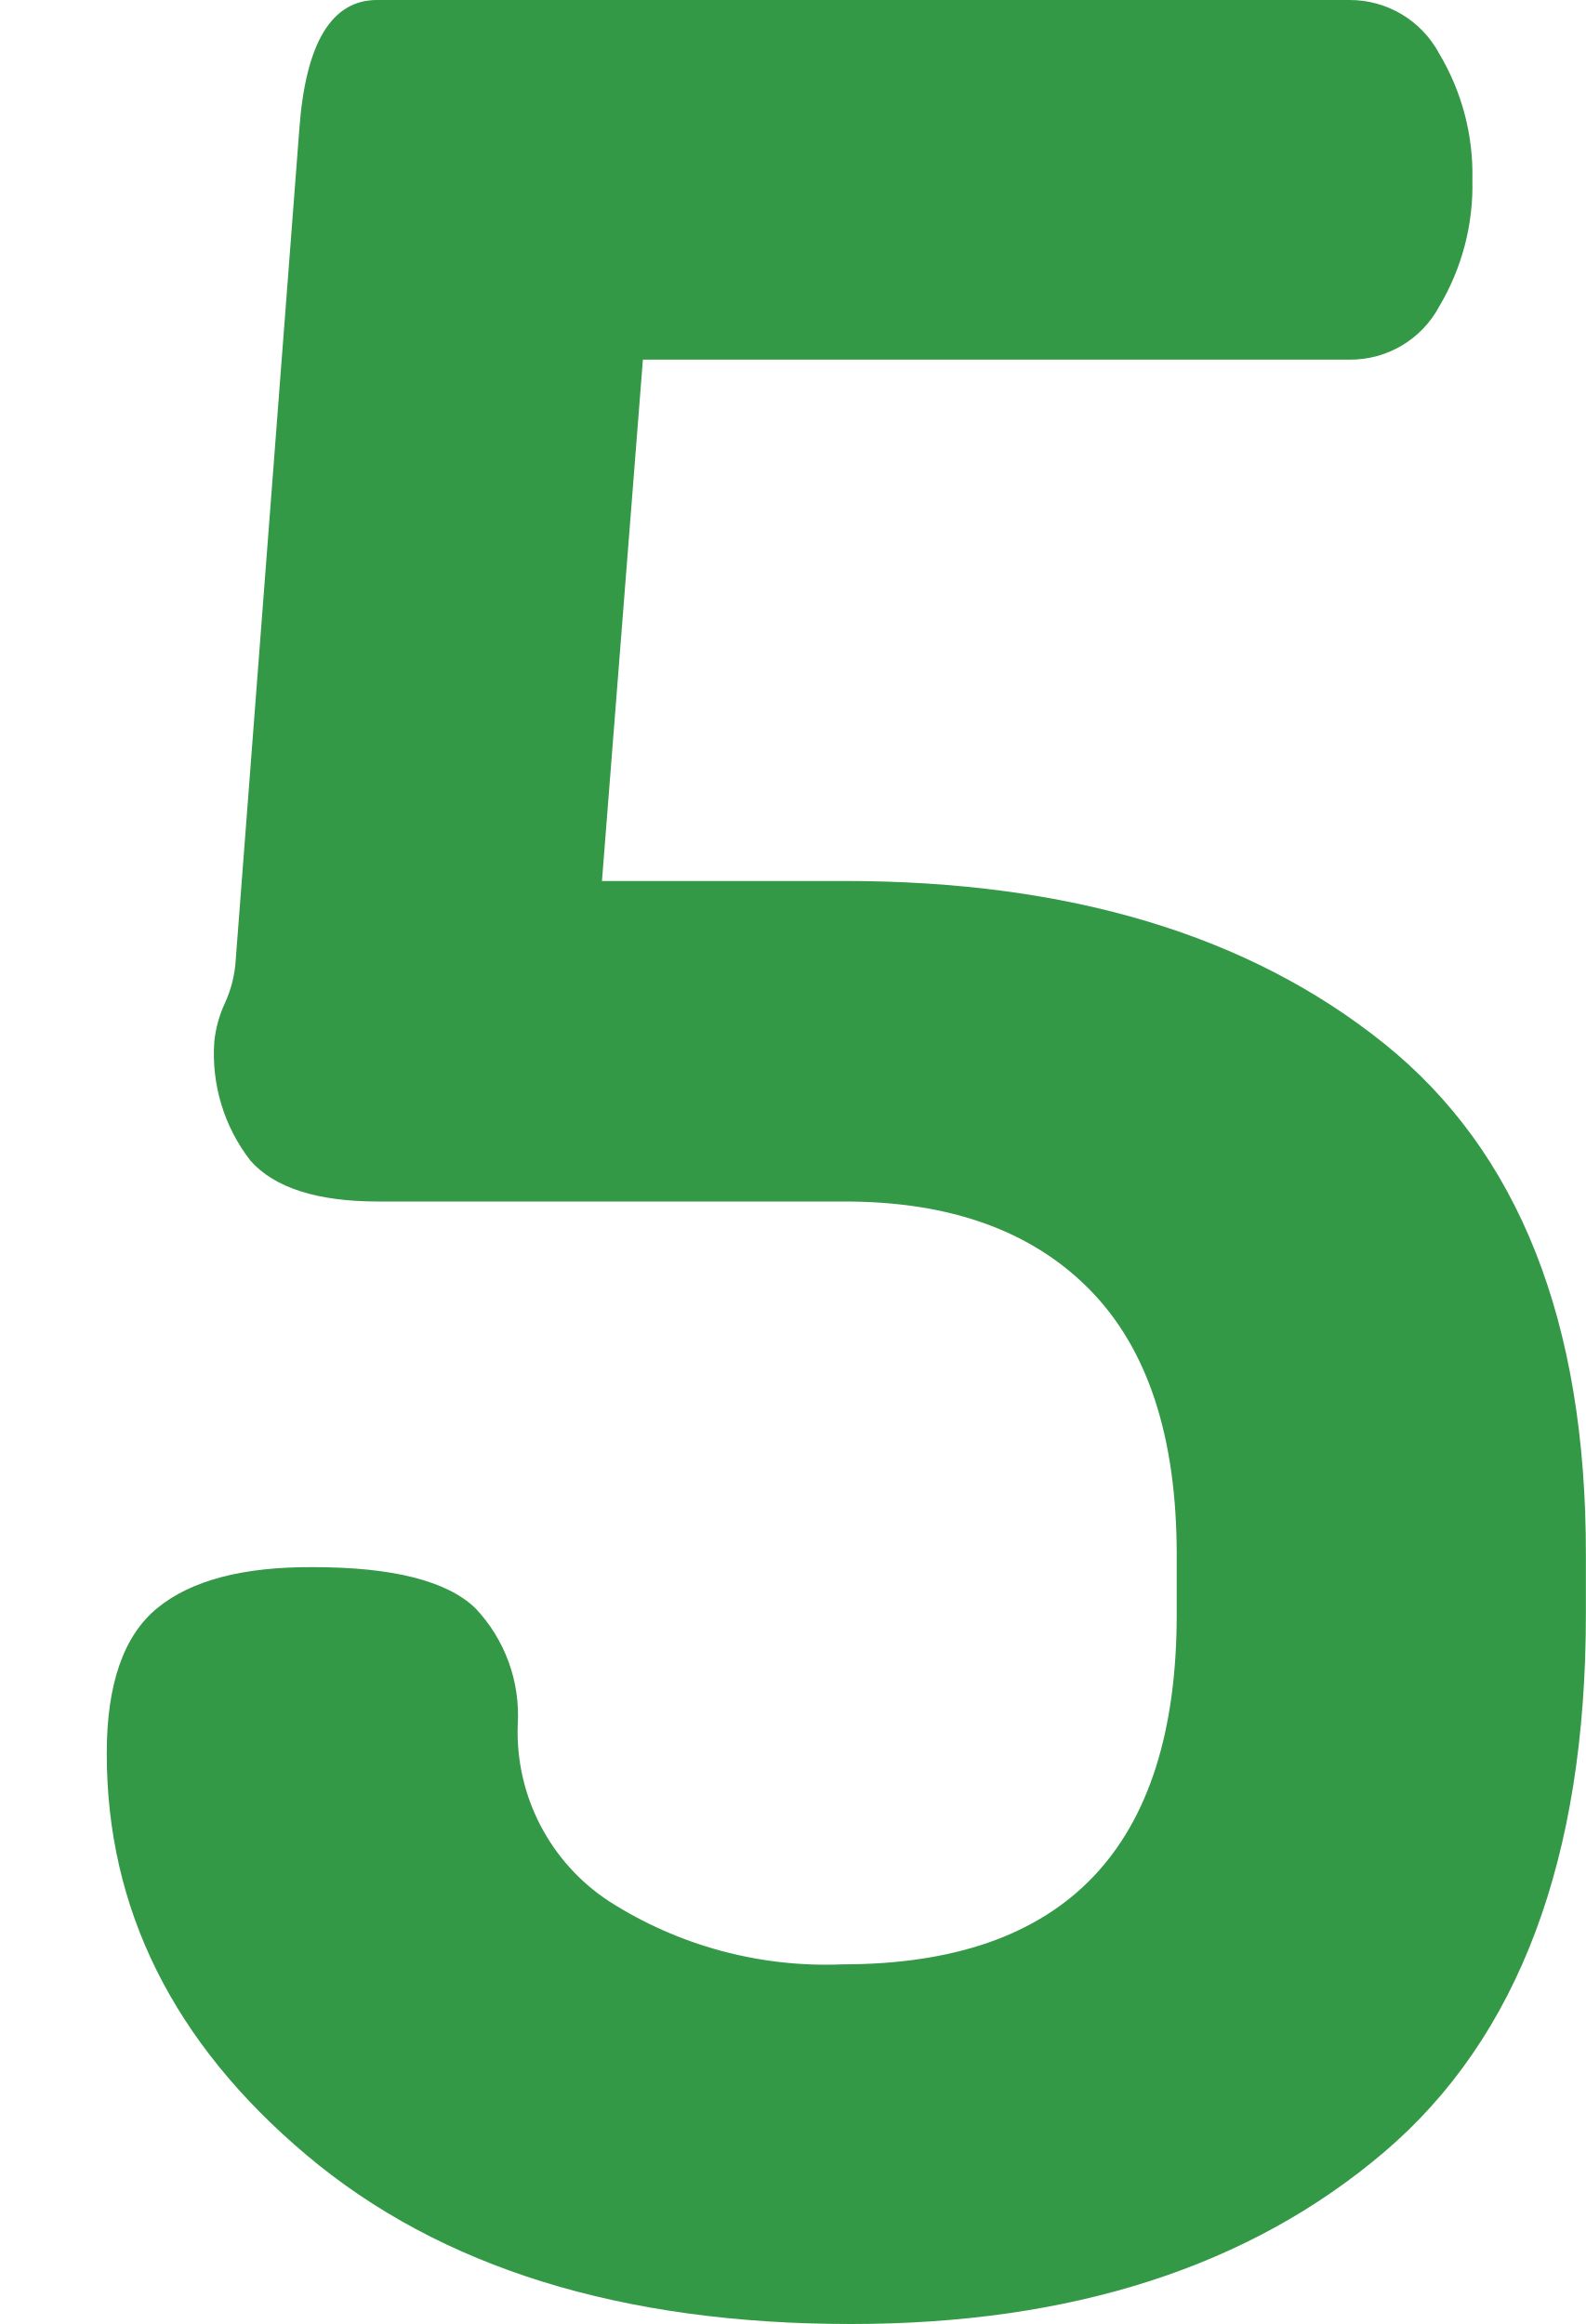
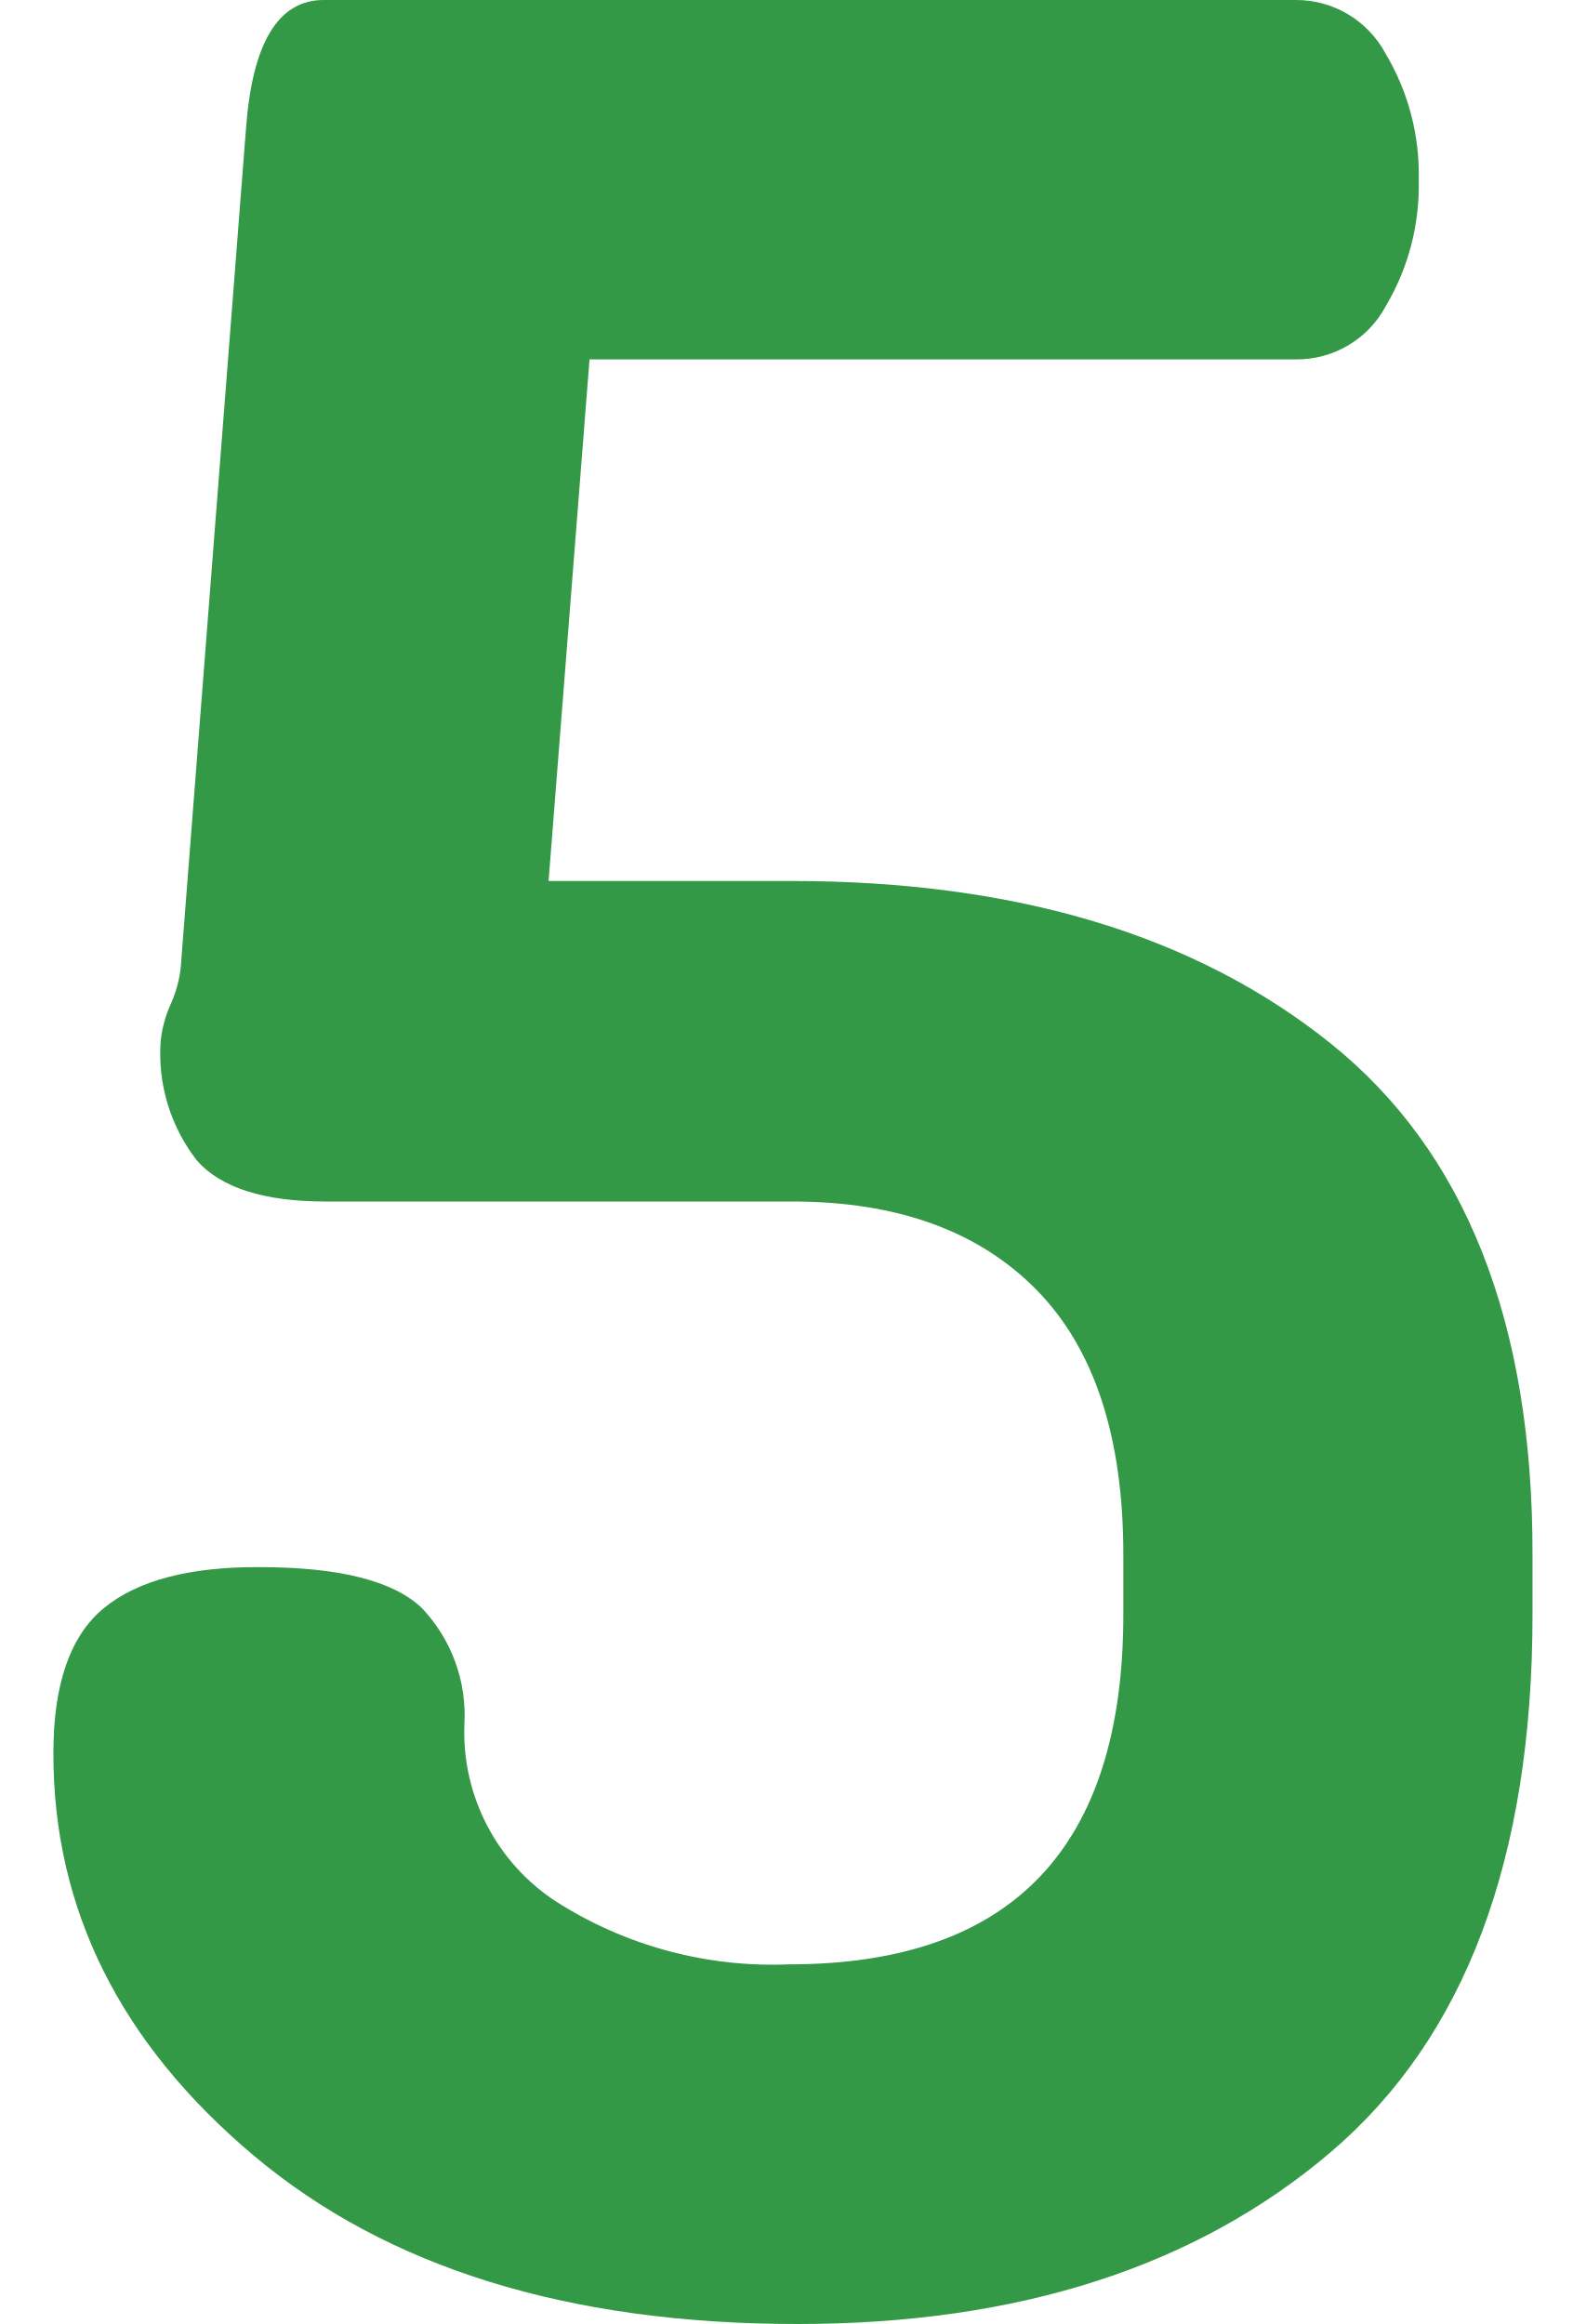
<svg xmlns="http://www.w3.org/2000/svg" id="Layer_1" data-name="Layer 1" viewBox="0 0 61.2 89.69">
  <defs>
    <style>.cls-1{fill:#349946;}</style>
  </defs>
-   <path class="cls-1" d="M4.12,67.66q0-4,1.95-5.6t6-1.58q4.62,0,6.27,1.58a6,6,0,0,1,1.64,4.5,7.81,7.81,0,0,0,3.53,6.82,15.51,15.51,0,0,0,9,2.43q12.9,0,12.9-13.51V60q0-6.81-3.35-10.22T32.6,46.37h-18q-3.53,0-4.93-1.57a6.71,6.71,0,0,1-1.4-4.6,4.65,4.65,0,0,1,.42-1.51A4.69,4.69,0,0,0,9.1,37L11.55,5q.36-5,3-5H52.07a3.91,3.91,0,0,1,3.47,2.07,9.08,9.08,0,0,1,1.28,4.87,9.11,9.11,0,0,1-1.27,4.87,3.89,3.89,0,0,1-3.46,2.07H24.81L23.23,34H32.6q13,0,20.81,6.27T61.2,60v2.31q0,14.12-7.79,20.75T32.84,89.69q-13.27,0-21-6.51T4.12,67.66Z" />
+   <path class="cls-1" d="M2.06,67.66q0-4,1.95-5.6t6-1.58q4.62,0,6.27,1.58a6,6,0,0,1,1.64,4.5,7.81,7.81,0,0,0,3.53,6.82,15.51,15.51,0,0,0,9,2.43q12.9,0,12.9-13.51V60q0-6.81-3.35-10.22t-9.43-3.41h-18Q9,46.37,7.6,44.79a6.71,6.71,0,0,1-1.4-4.6,4.65,4.65,0,0,1,.42-1.51A4.69,4.69,0,0,0,7,37L9.49,5q.36-5,3-5H50a3.91,3.91,0,0,1,3.47,2.07,9.08,9.08,0,0,1,1.28,4.87,9.11,9.11,0,0,1-1.27,4.87A3.89,3.89,0,0,1,50,13.87H22.75L21.17,34h9.37q13,0,20.81,6.27T59.14,60v2.31q0,14.12-7.79,20.75T30.78,89.69q-13.27,0-21-6.51T2.06,67.66Z" />
</svg>
